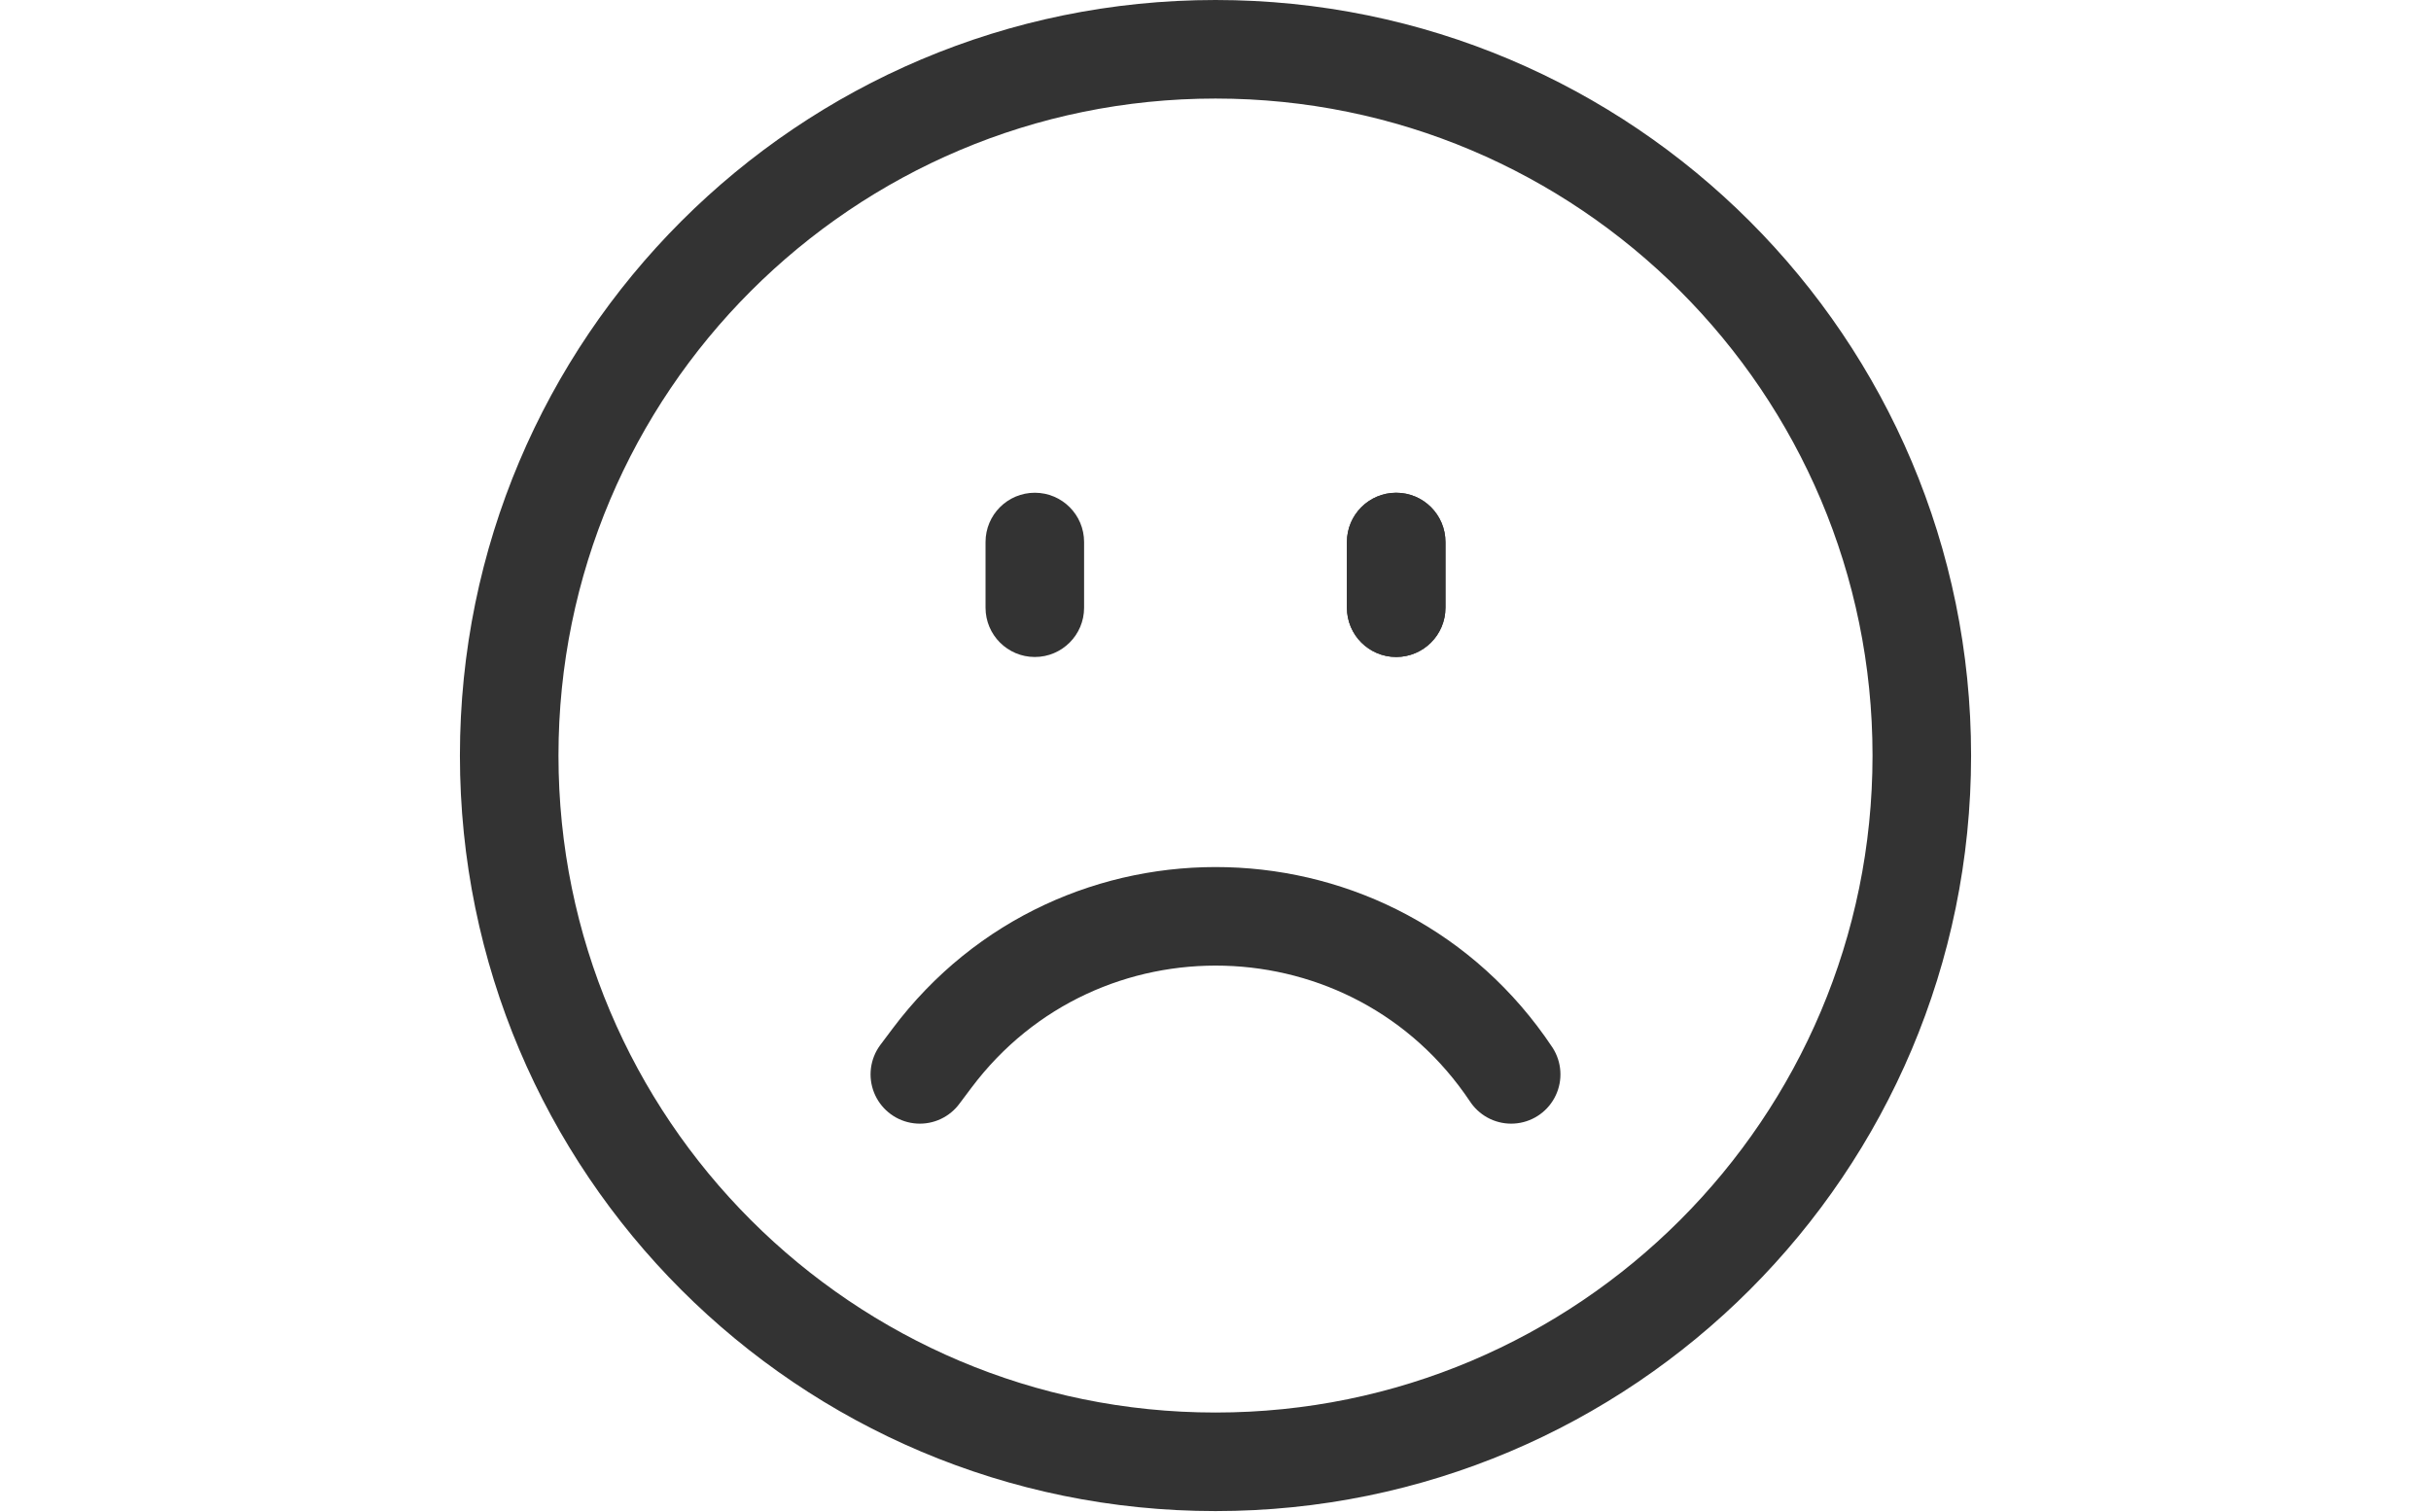
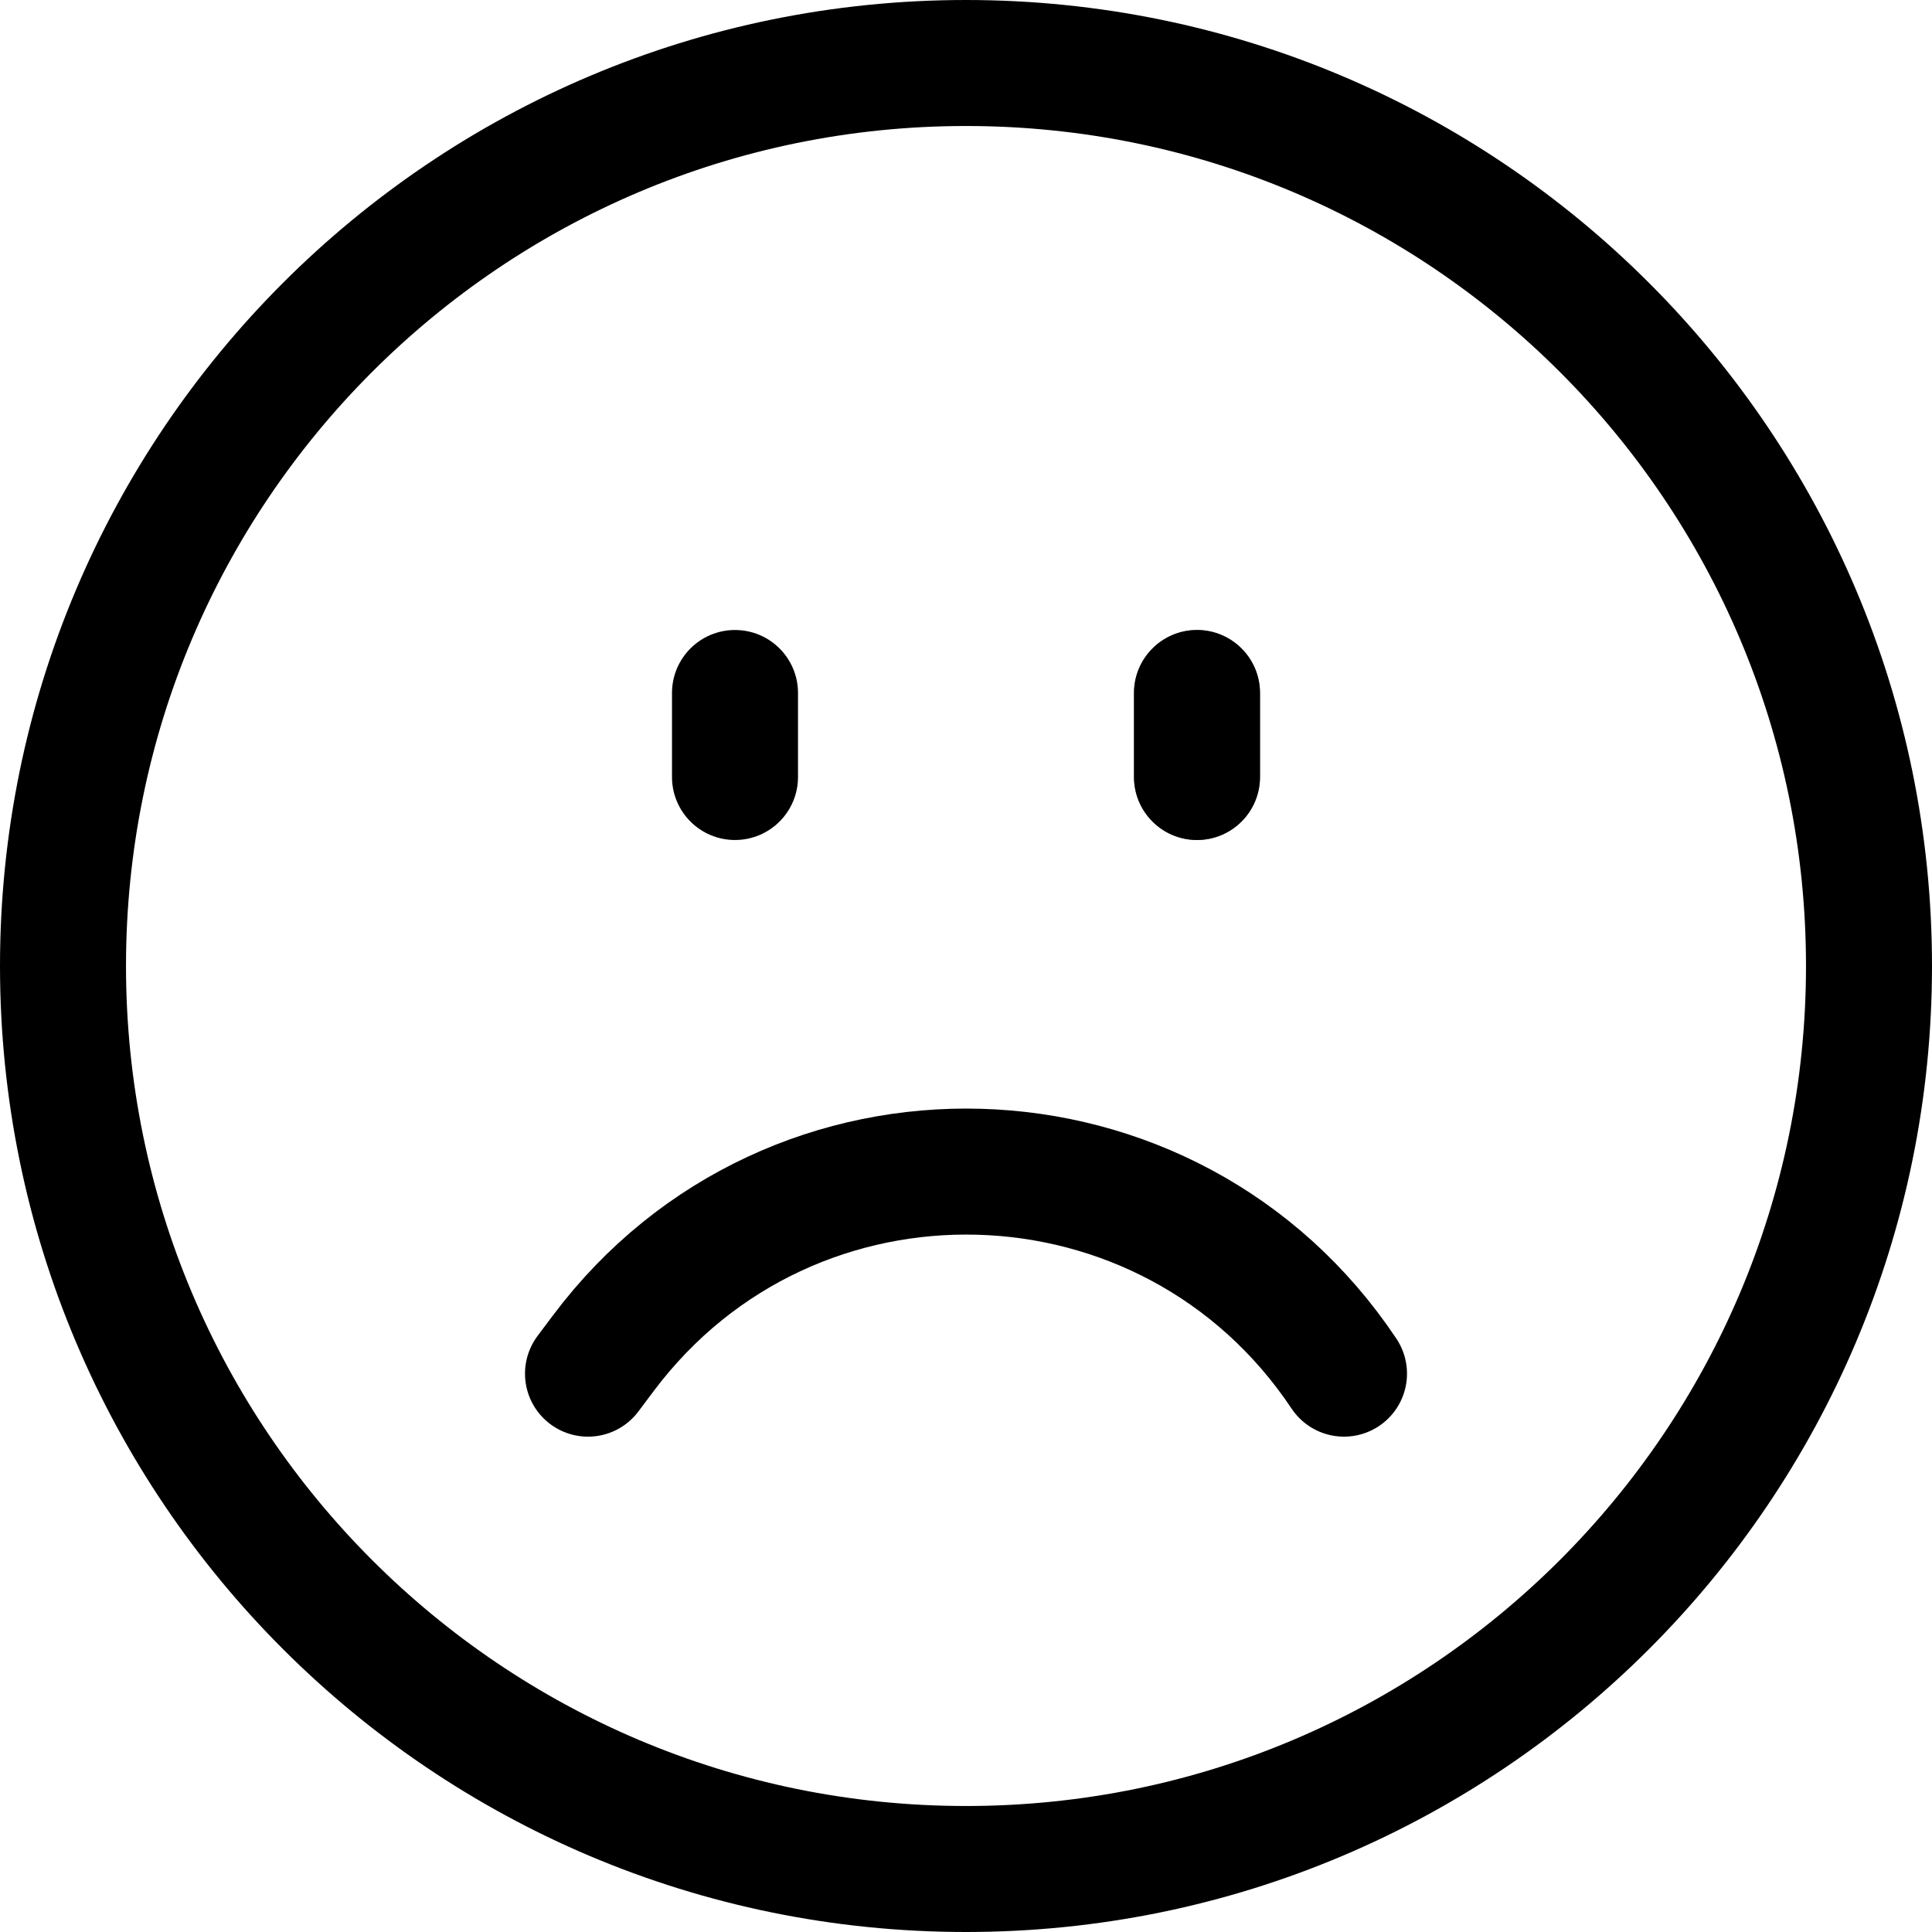
- <svg xmlns="http://www.w3.org/2000/svg" width="74" height="46" viewBox="0 0 74 46" fill="none">
-   <path d="M46 32.706V32.706C41.865 26.503 32.84 26.253 28.367 32.217L28 32.706" stroke="#333333" stroke-width="3" stroke-linecap="round" />
-   <circle cx="37" cy="23" r="21.5" stroke="#333333" stroke-width="3" />
-   <rect x="30" y="15" width="3" height="5" rx="1.5" fill="#333333" />
-   <path d="M41 16.5C41 15.672 41.672 15 42.5 15C43.328 15 44 15.672 44 16.5V18.5C44 19.328 43.328 20 42.5 20C41.672 20 41 19.328 41 18.5V16.5Z" fill="#333333" />
-   <path d="M41 16.5C41 15.672 41.672 15 42.5 15C43.328 15 44 15.672 44 16.5V18.5C44 19.328 43.328 20 42.5 20C41.672 20 41 19.328 41 18.5V16.5Z" fill="#333333" />
+ <svg xmlns="http://www.w3.org/2000/svg" width="46" height="46" viewBox="0 0 46 46" fill="none">
+   <circle cx="23" cy="23" r="21.5" stroke="black" stroke-width="3" />
+   <path d="M32 32.706V32.706C27.865 26.503 18.84 26.253 14.367 32.217L14 32.706" stroke="black" stroke-width="3" stroke-linecap="round" />
+   <rect x="16" y="15" width="3" height="5" rx="1.5" fill="black" />
+   <path d="M27 16.5C27 15.672 27.672 15 28.5 15V15C29.328 15 30 15.672 30 16.5V18.5C30 19.328 29.328 20 28.5 20V20C27.672 20 27 19.328 27 18.5V16.5Z" fill="#666666" />
+   <path d="M27 16.5C27 15.672 27.672 15 28.5 15V15C29.328 15 30 15.672 30 16.5V18.5C30 19.328 29.328 20 28.5 20V20C27.672 20 27 19.328 27 18.5V16.5Z" fill="black" />
</svg>
